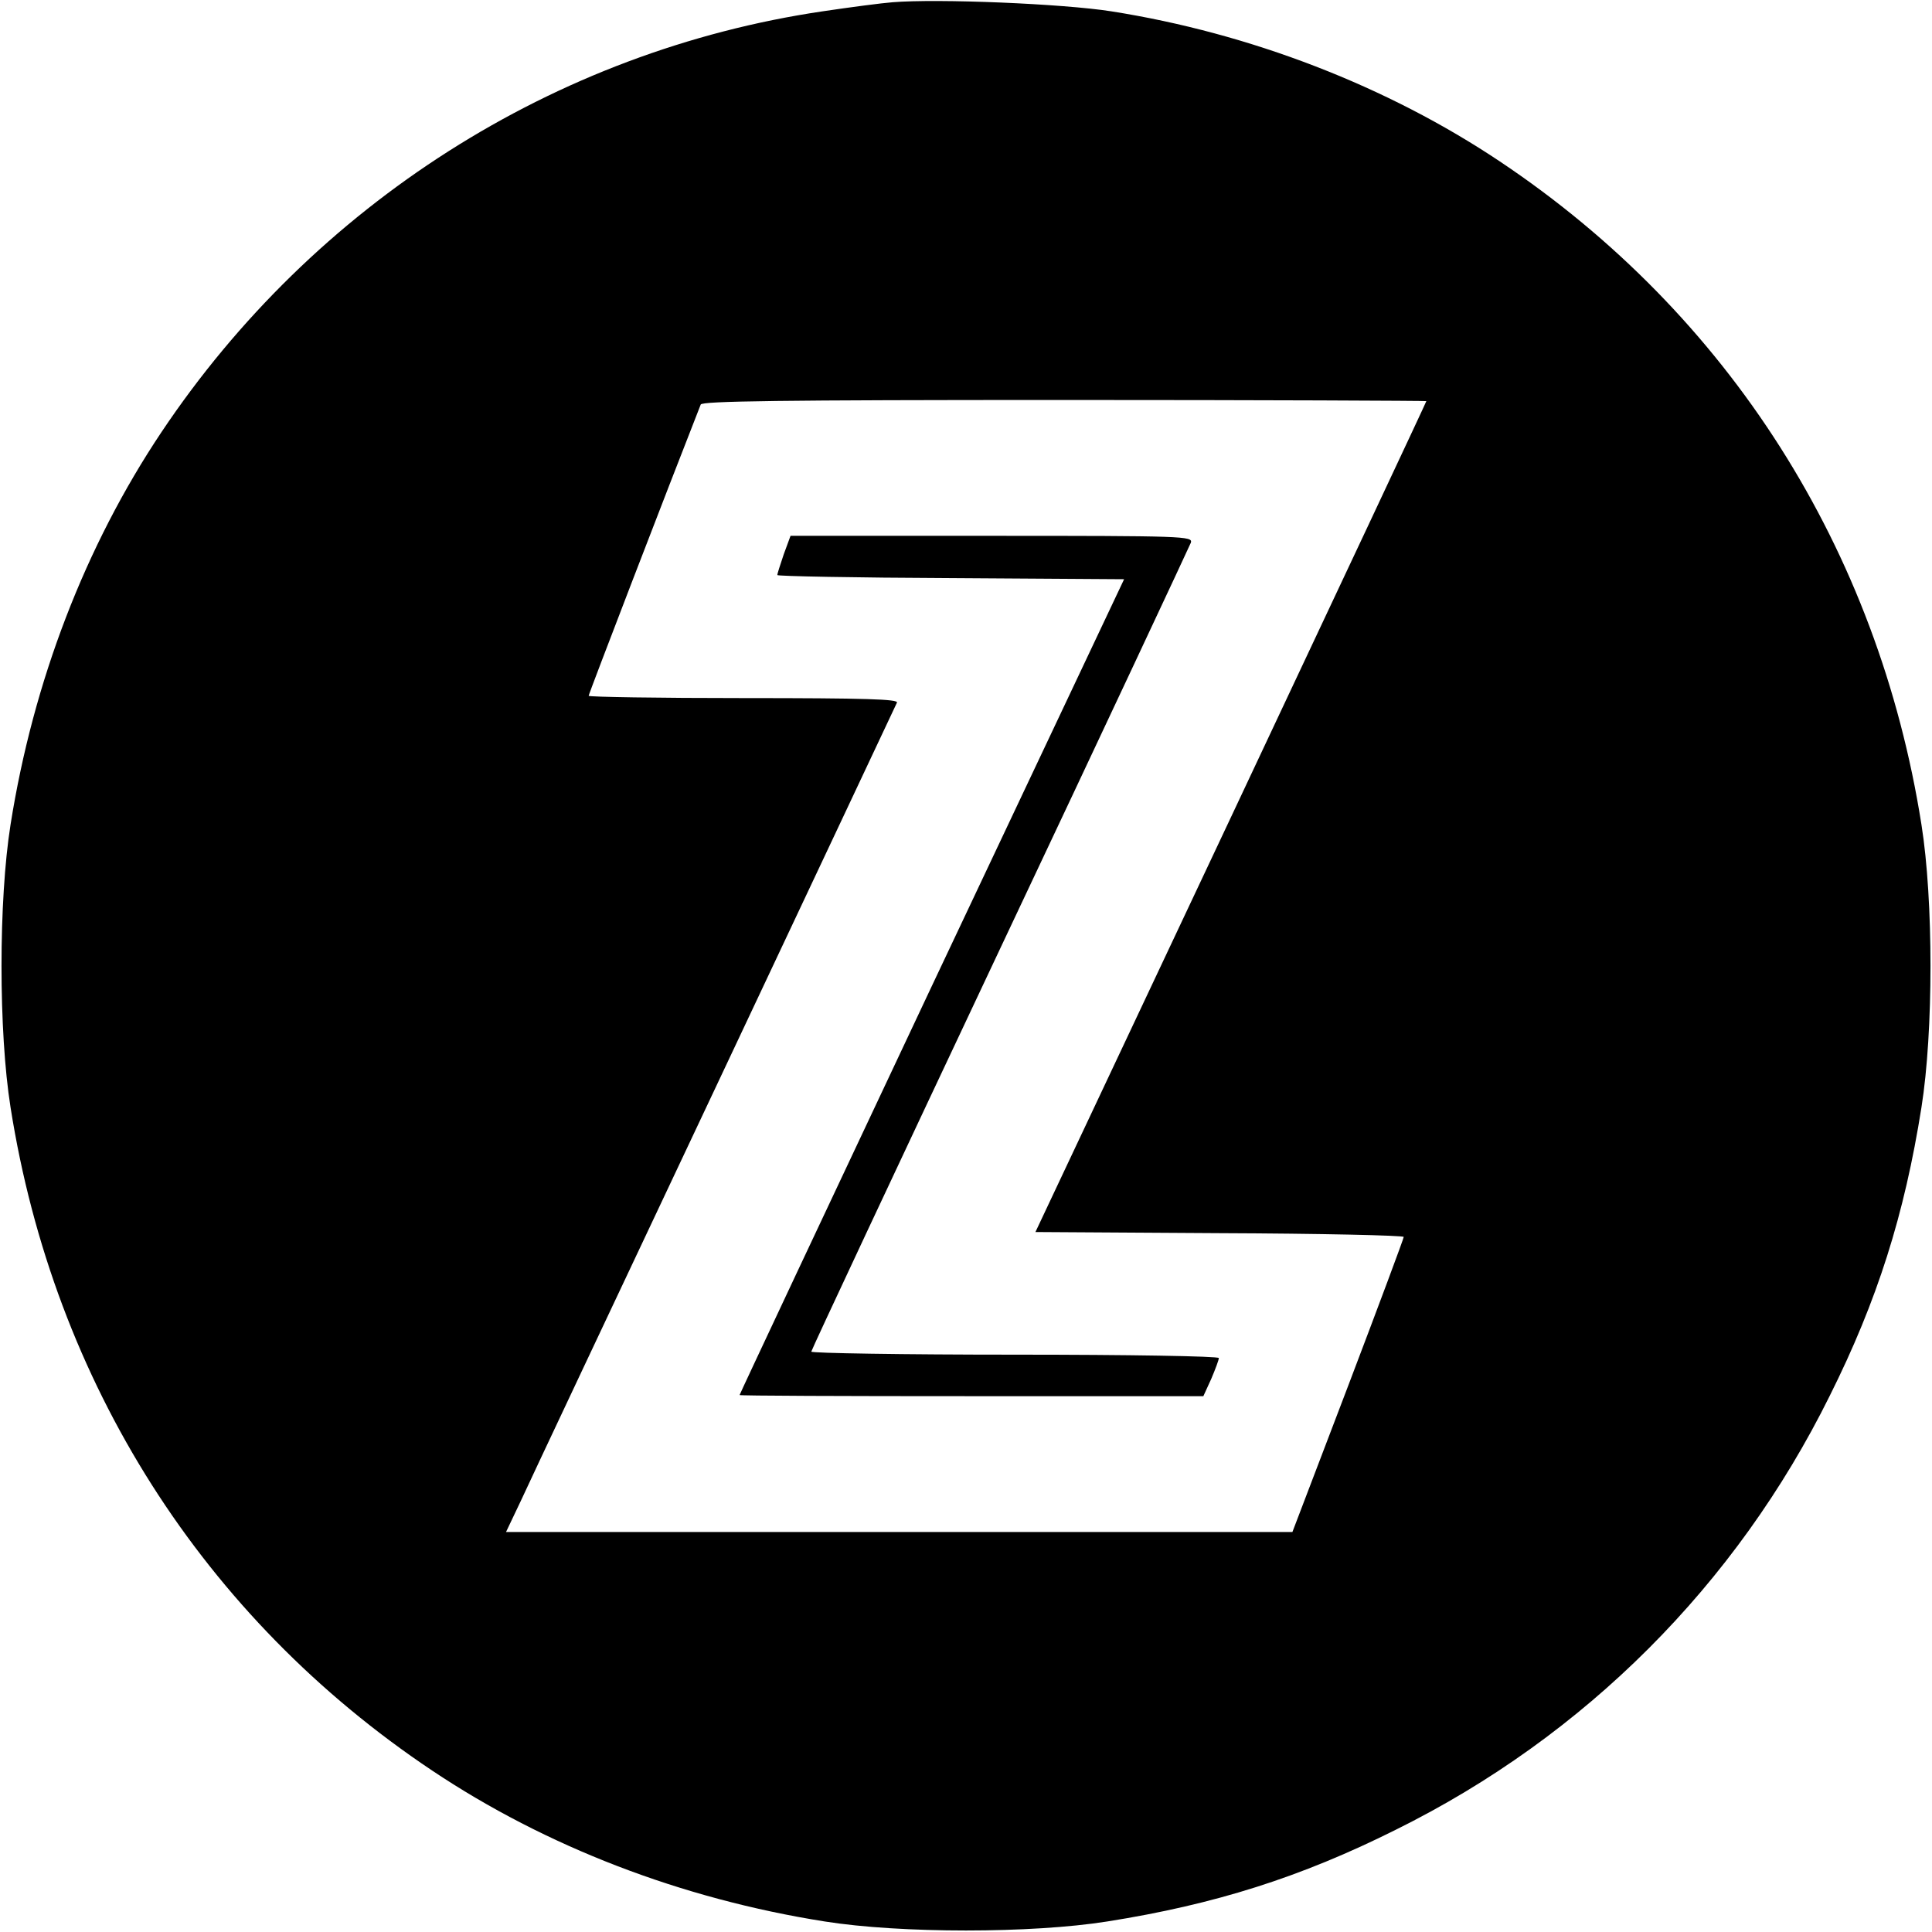
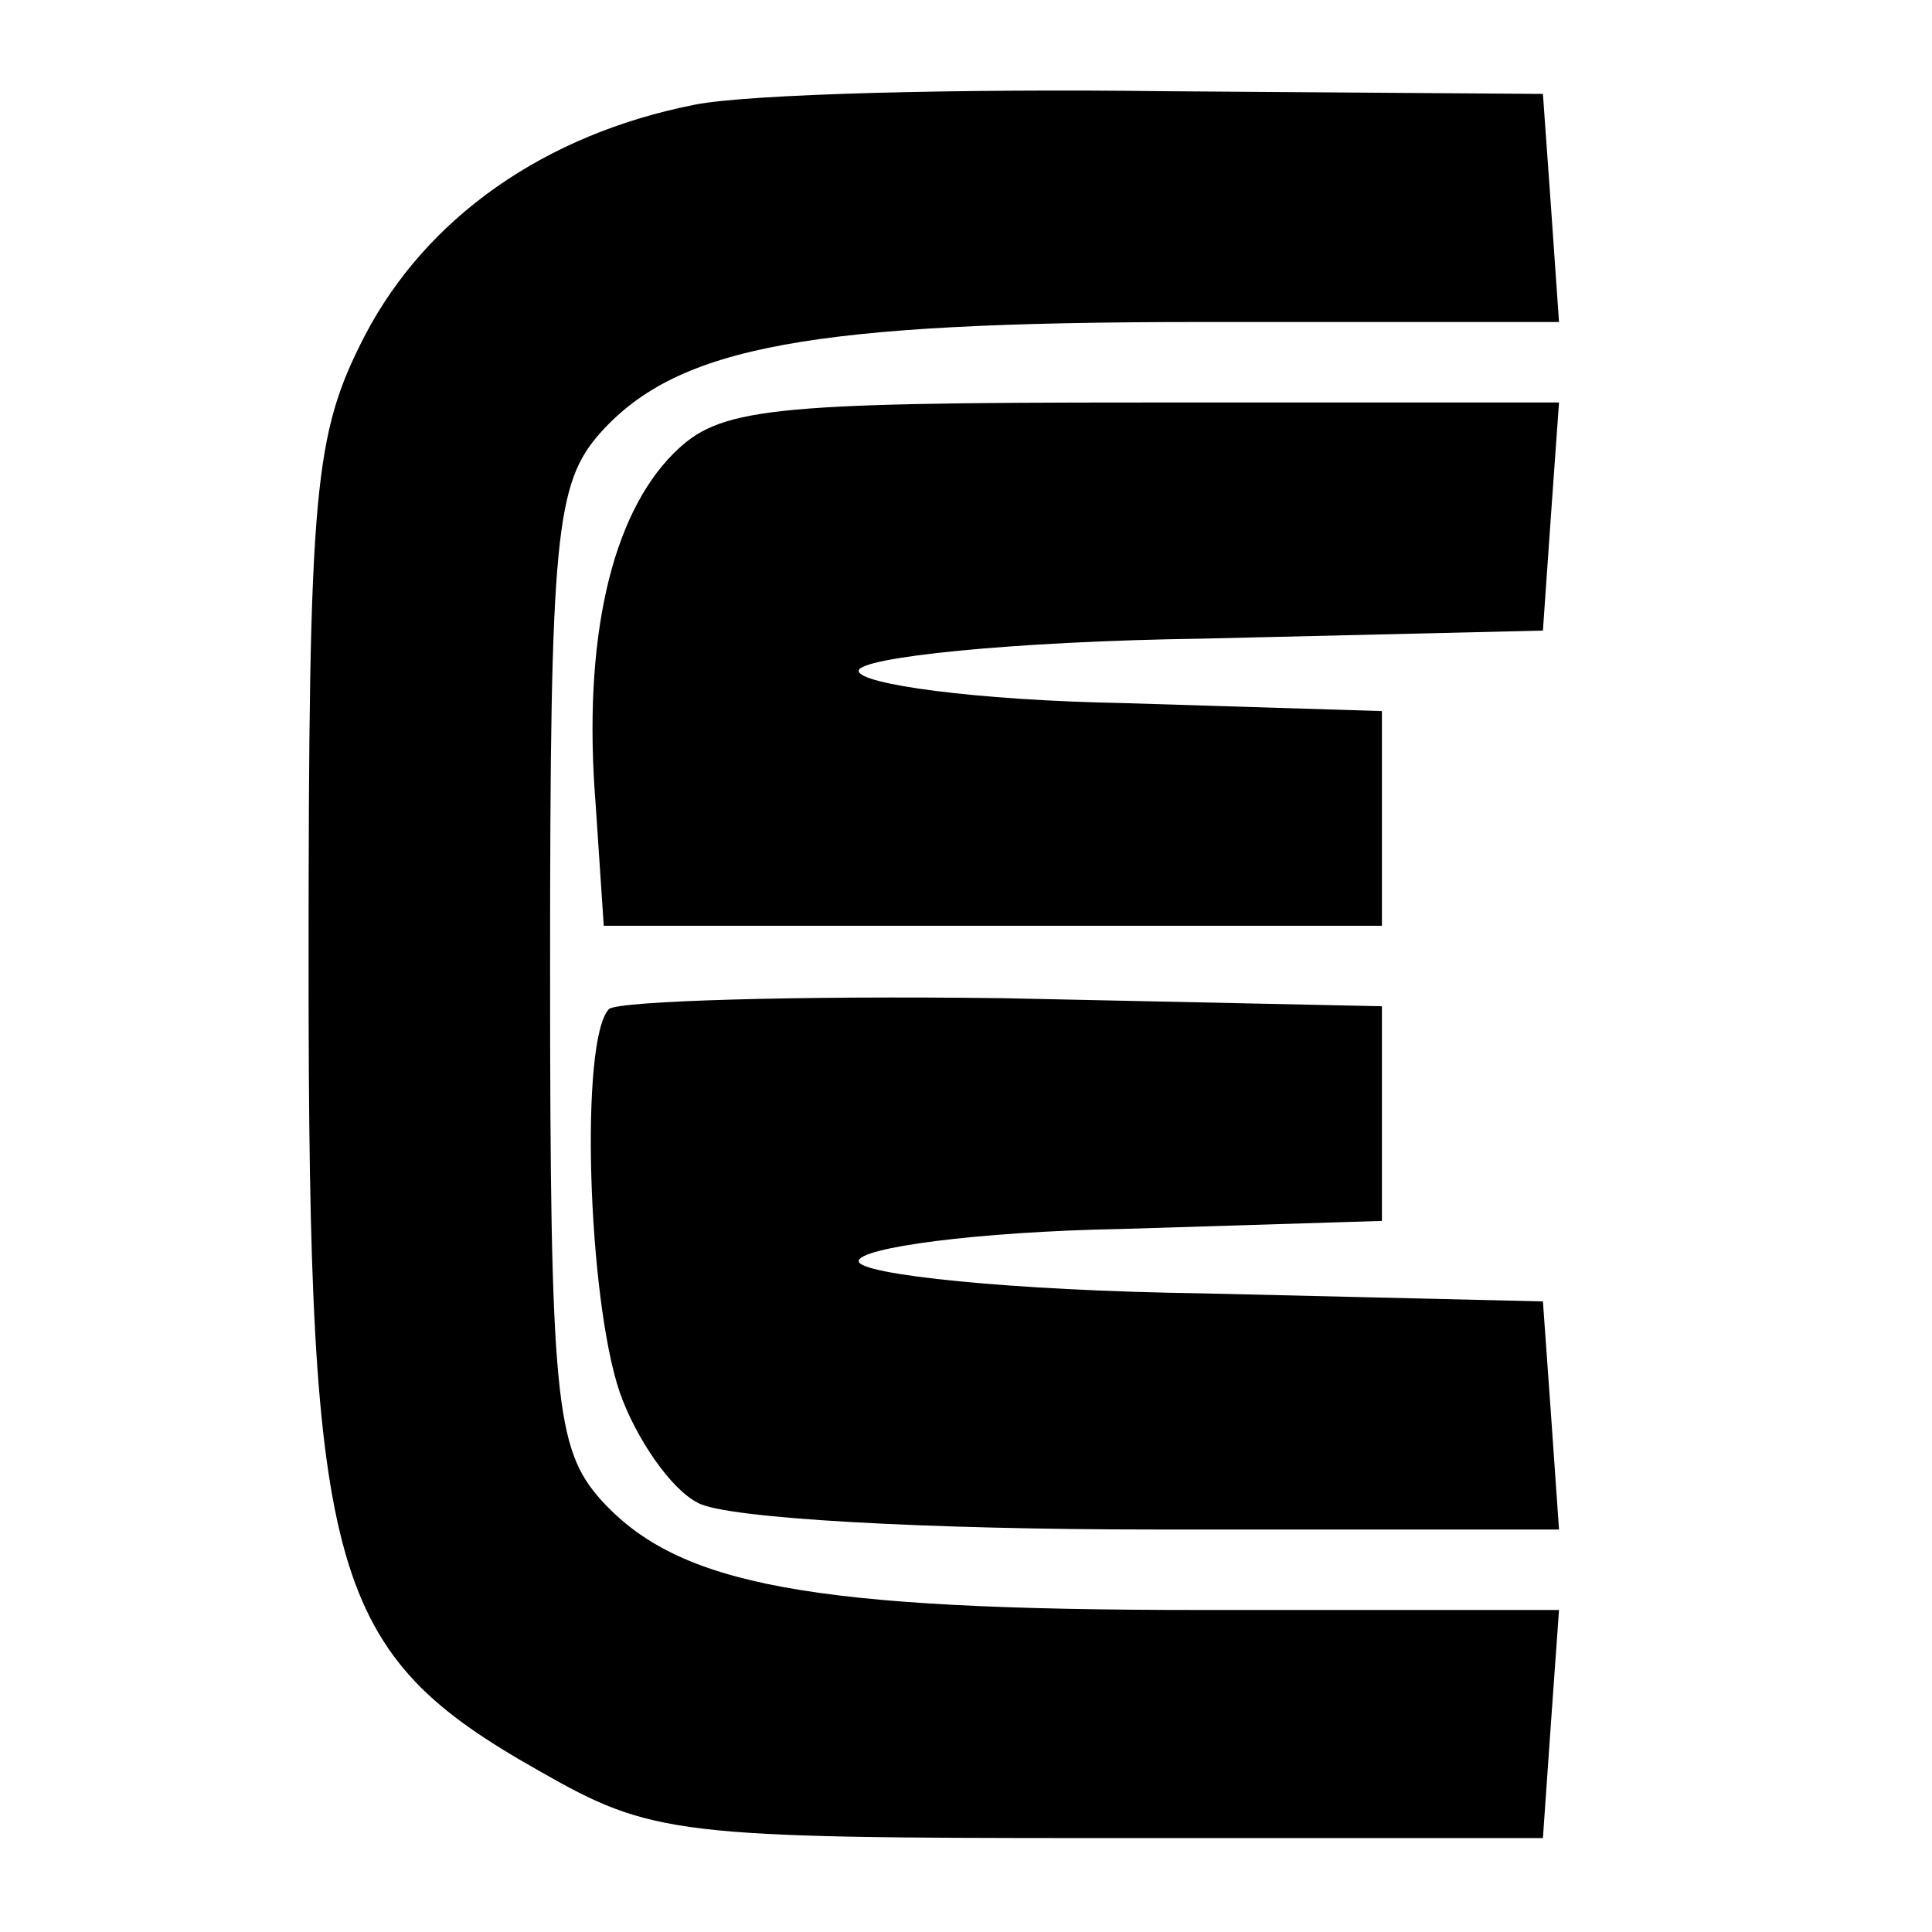
- <svg xmlns="http://www.w3.org/2000/svg" version="1" width="682.667" height="682.667" viewBox="0 0 512 512">
-   <path d="M236.5.6C233.8.8 225.4 1.9 218 3 147 13.5 83.2 54.1 42.8 114.5c-20.2 30.2-34 66.1-40 104-3.2 20.1-3.2 54.9 0 75 11.5 72.9 51.1 135.2 111.7 175.7 30.2 20.2 66.1 34 104 40 20.1 3.2 54.9 3.2 75 0 28.4-4.5 51.2-11.7 76.4-24.3 50.1-24.8 90.2-64.9 115-115 12.6-25.2 19.8-48 24.3-76.4 3.2-20.1 3.2-54.9 0-75-11.5-72.9-51.1-135.2-111.7-175.7-29.9-20-66.2-34-103-39.8-12.7-2-45.9-3.4-58-2.4zM378 106.3c0 .2-23.3 49.8-51.8 110.3l-51.8 109.9 48.8.3c26.8.1 48.8.6 48.8 1s-6.6 18.1-14.7 39.4L342.5 406H134.1l3.9-8.2c2.1-4.6 25.3-53.8 51.5-109.3 26.2-55.6 47.9-101.6 48.2-102.3.4-.9-8.1-1.2-40.6-1.2-22.6 0-41.1-.3-41.1-.6 0-.5 20.9-54.8 29.7-77.2.4-.9 20.6-1.2 96.4-1.2 52.7 0 95.9.2 95.9.3z" />
-   <path d="M207.7 146.9c-.9 2.7-1.7 5.1-1.7 5.5 0 .3 20.7.7 45.9.8l46 .3-51 107.9c-28 59.4-50.9 108.1-50.9 108.3 0 .2 27.7.3 61.5.3h61.4l2.1-4.6c1.1-2.6 2-5 2-5.5s-23.9-.9-54-.9c-29.7 0-54-.4-54-.8s22.5-48.4 50-106.7c27.5-58.2 50.2-106.7 50.6-107.7.5-1.7-1.7-1.8-52.8-1.8h-53.3l-1.8 4.9z" />
+ <svg xmlns="http://www.w3.org/2000/svg" version="1.0" width="72pt" height="72pt" viewBox="0 0 72 72" preserveAspectRatio="xMidYMid meet">
+   <g transform="translate(0,72) scale(0.1,-0.1)" fill="#000000" stroke="none">
+     <path d="M259 681 c-56 -11 -100 -42 -123 -86 -19 -37 -21 -56 -21 -235 0 -228 8 -256 86 -300 42 -24 51 -25 209 -25 l165 0 3 43 3 42 -133 0 c-146 0 -195 9 -224 41 -17 19 -19 38 -19 199 0 161 2 180 19 199 29 32 78 41 224 41 l133 0 -3 43 -3 42 -140 1 c-77 1 -156 -1 -176 -5z" />
+     <path d="M251 551 c-23 -23 -34 -69 -29 -131 l3 -45 145 0 145 0 0 40 0 40 -97 3 c-54 1 -98 7 -98 12 0 5 57 11 128 12 l127 3 3 43 3 42 -155 0 c-141 0 -158 -2 -175 -19z" />
+     <path d="M227 344 c-11 -11 -8 -108 4 -143 6 -17 19 -36 29 -41 10 -6 87 -10 170 -10 l151 0 -3 43 -3 42 -127 3 c-71 1 -128 7 -128 12 0 5 44 11 98 12 l97 3 0 40 0 40 -141 3 c-77 1 -143 -1 -147 -4z" />
+   </g>
</svg>
